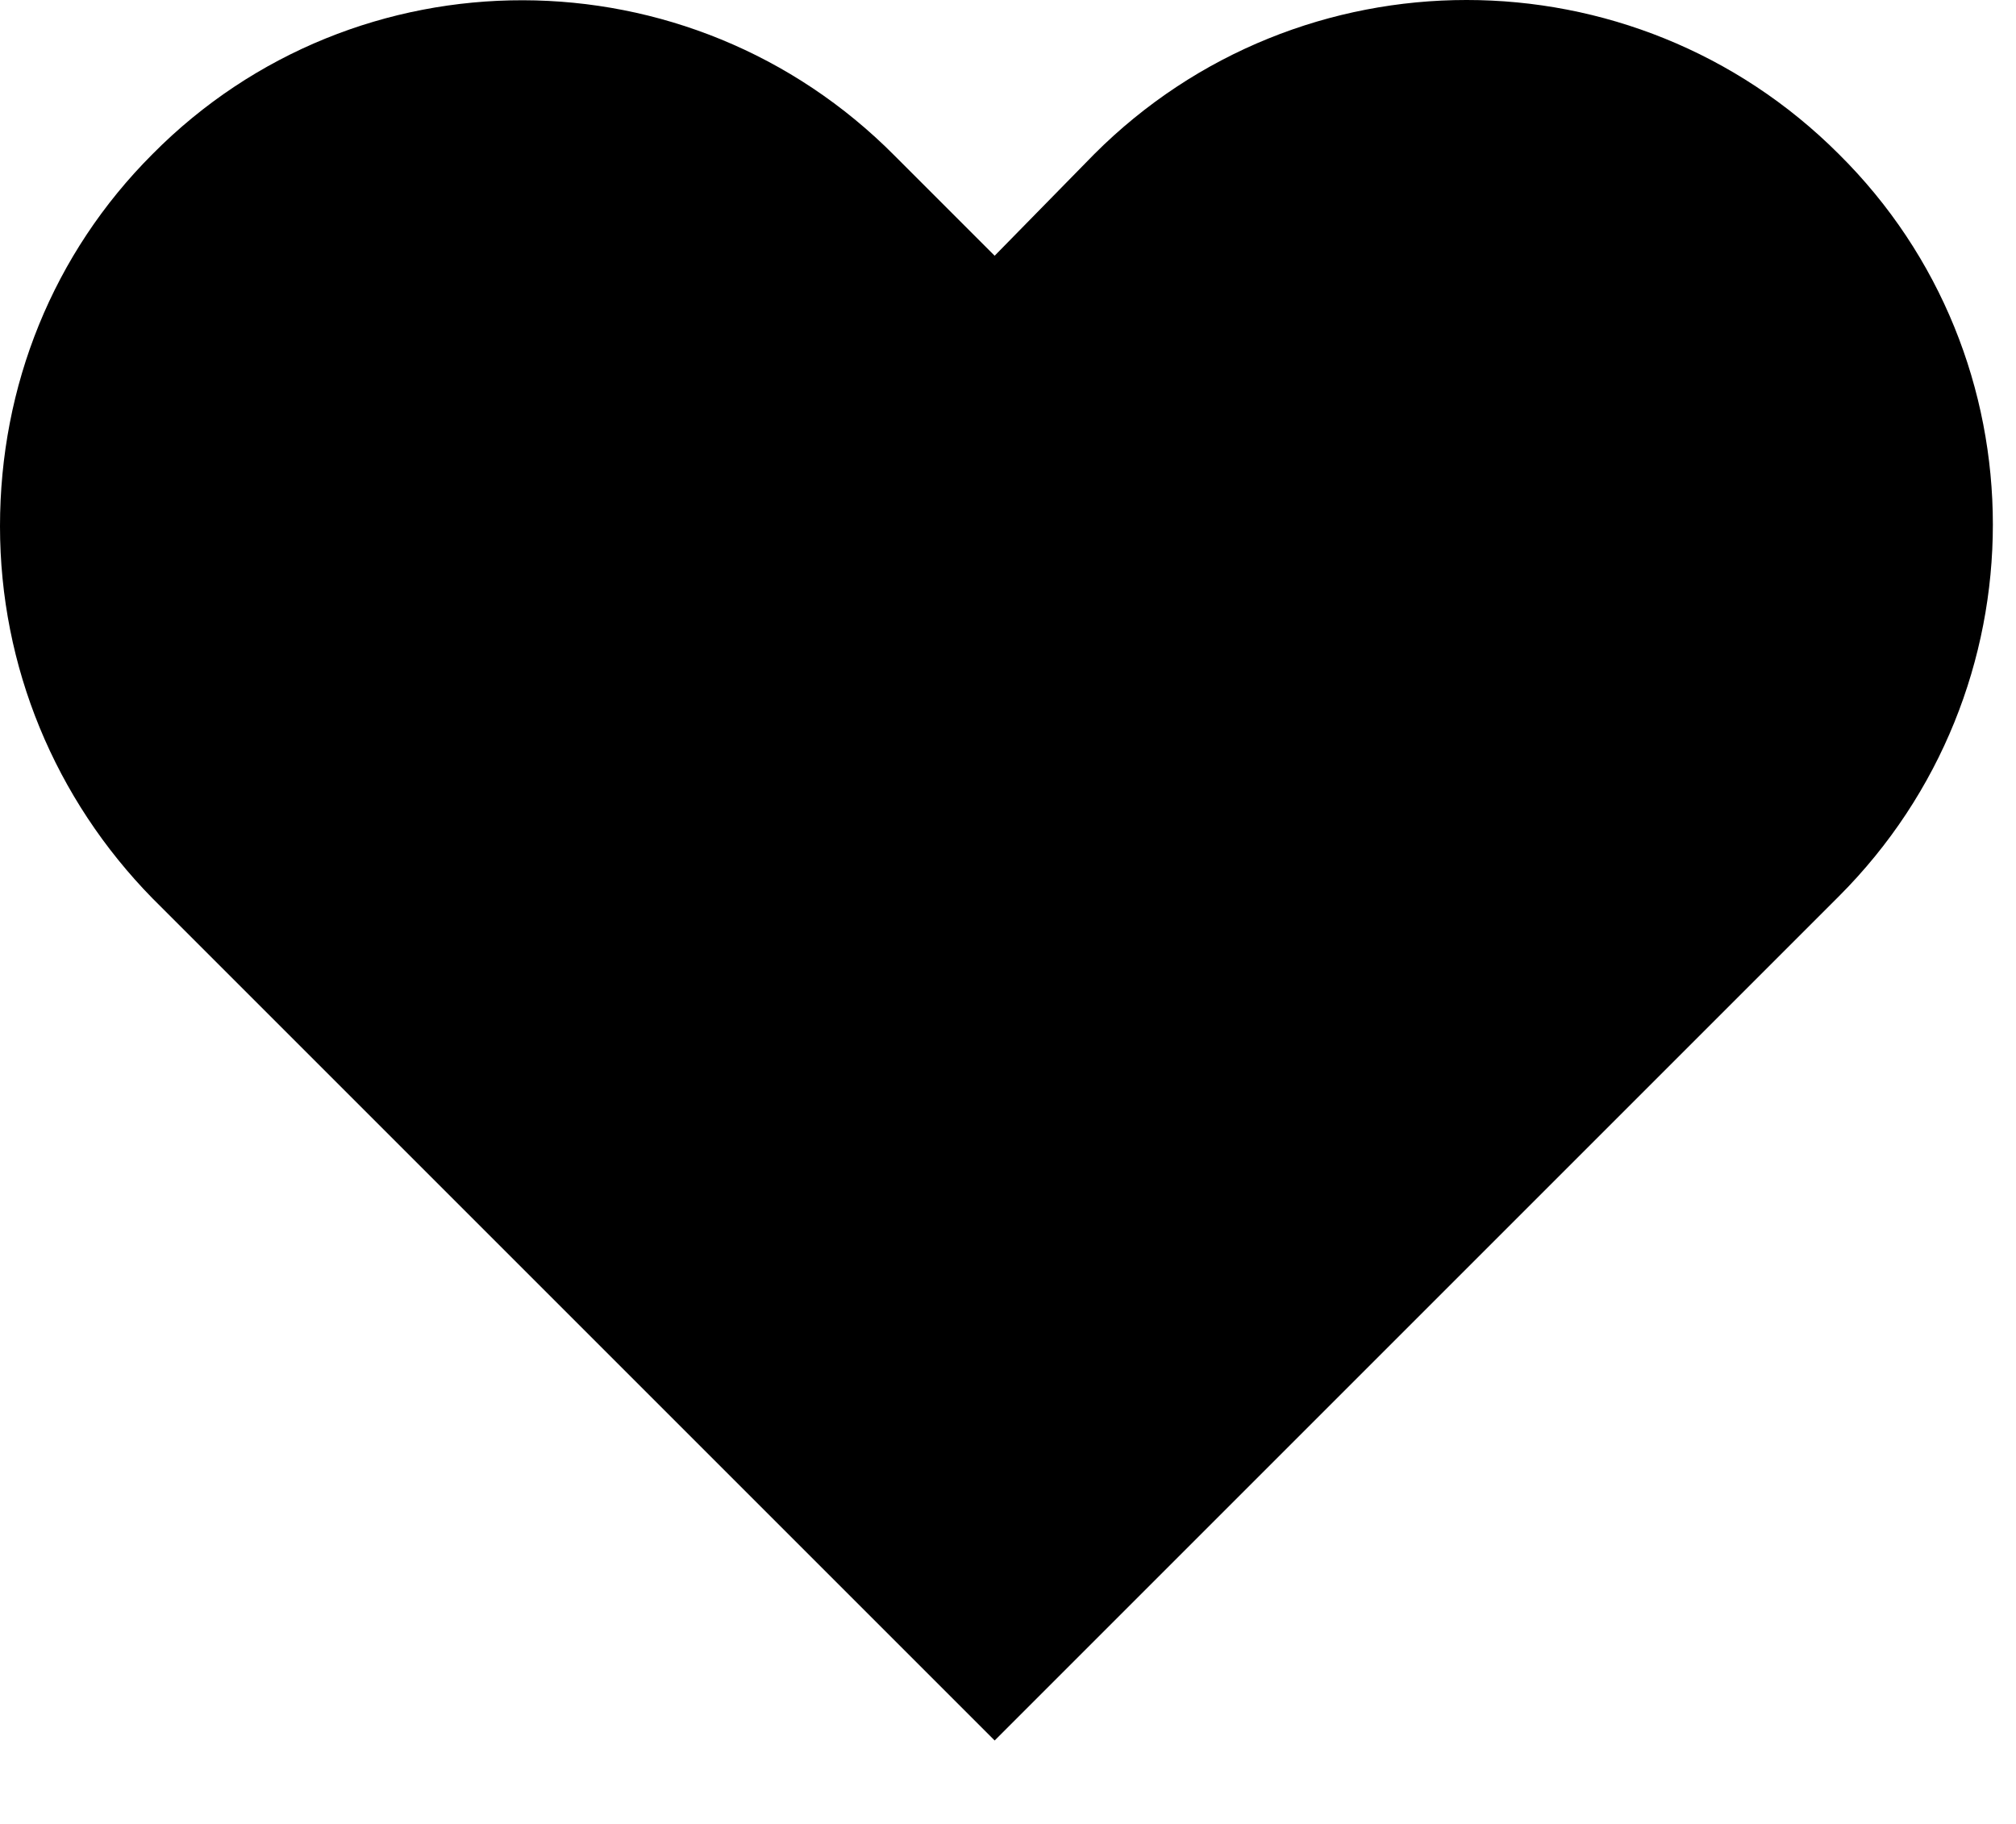
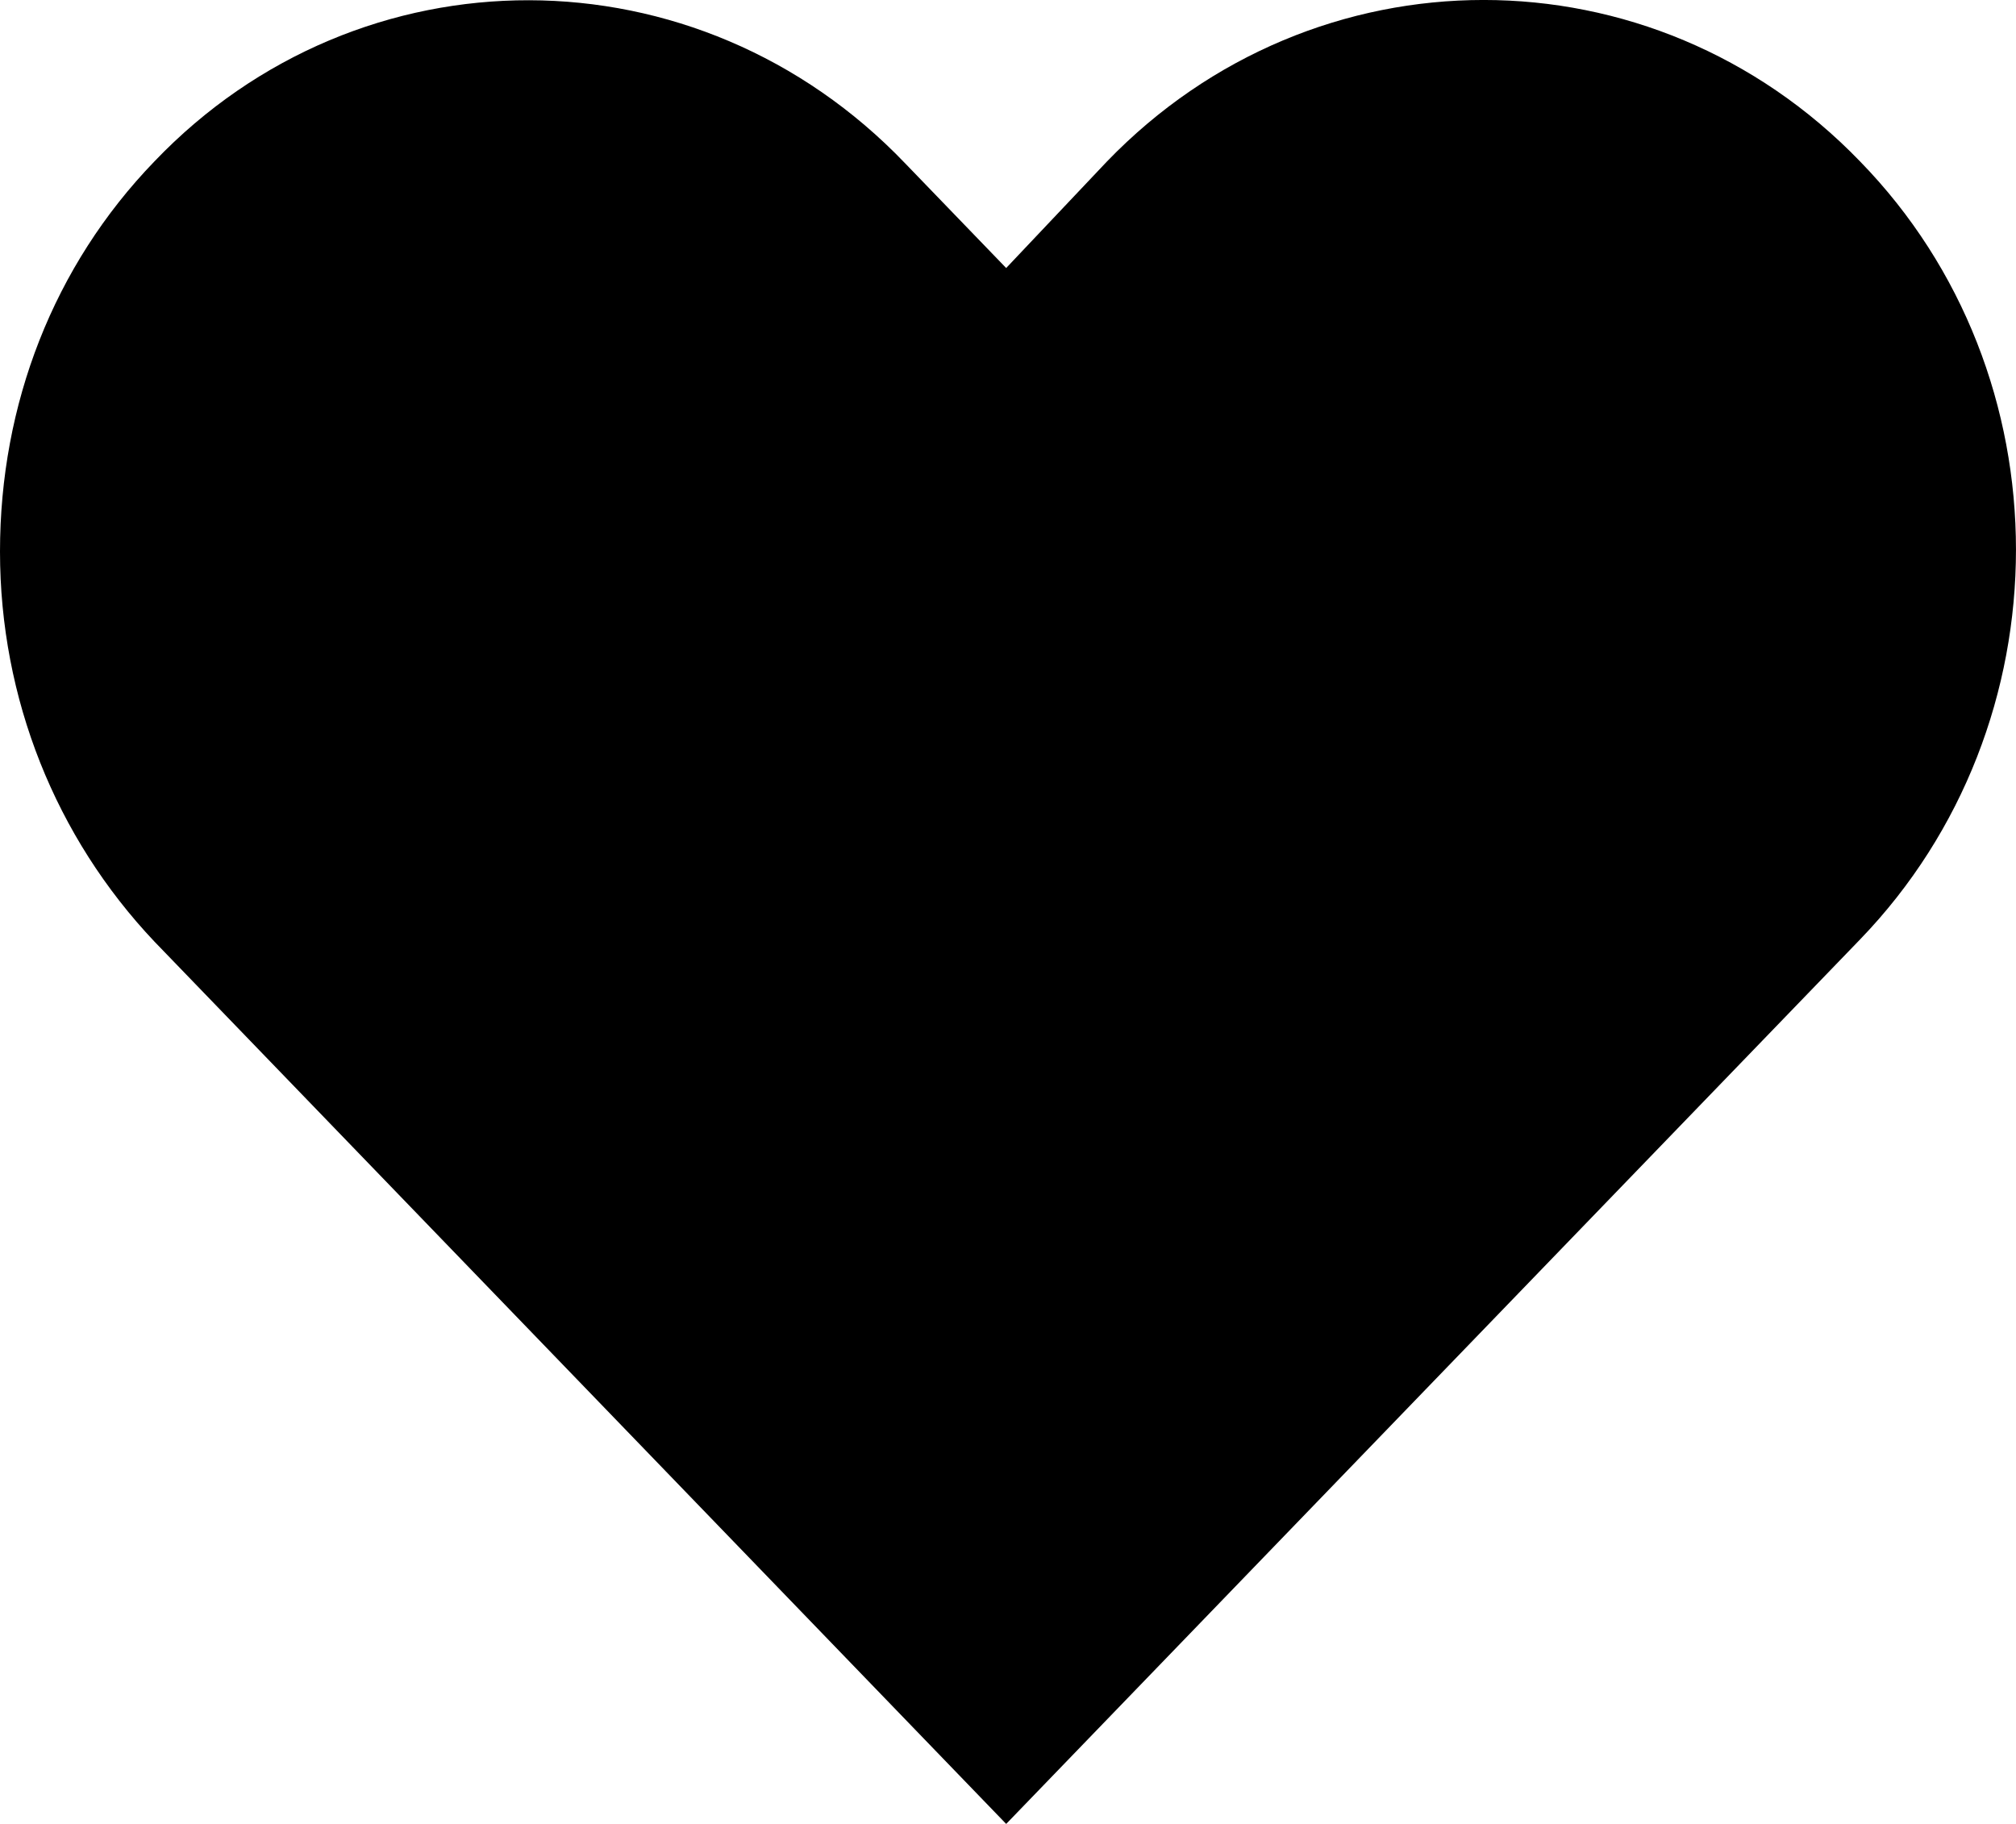
<svg xmlns="http://www.w3.org/2000/svg" width="21" height="19" viewBox="0 0 21 19" fill="none">
-   <path d="M19.154 9.338C21.294 7.198 21.294 3.724 19.154 1.605C17.014 -0.535 13.539 -0.535 11.399 1.605L10.361 2.664L9.323 1.626C7.183 -0.535 3.708 -0.535 1.589 1.605C0.551 2.643 0 4.02 0 5.482C0 6.944 0.572 8.321 1.589 9.359L10.361 18.131L19.154 9.338Z" fill="black" />
+   <path fill-rule="evenodd" clip-rule="evenodd" d="M19.376 1.682C21.541 3.902 21.541 7.543 19.376 9.786L10.481 19L1.608 9.808C0.579 8.72 0 7.277 0 5.745C0 4.213 0.557 2.77 1.608 1.682C3.751 -0.561 7.266 -0.561 9.431 1.704L10.481 2.792L11.531 1.682C13.696 -0.561 17.212 -0.561 19.376 1.682Z" fill="black" />
</svg>
